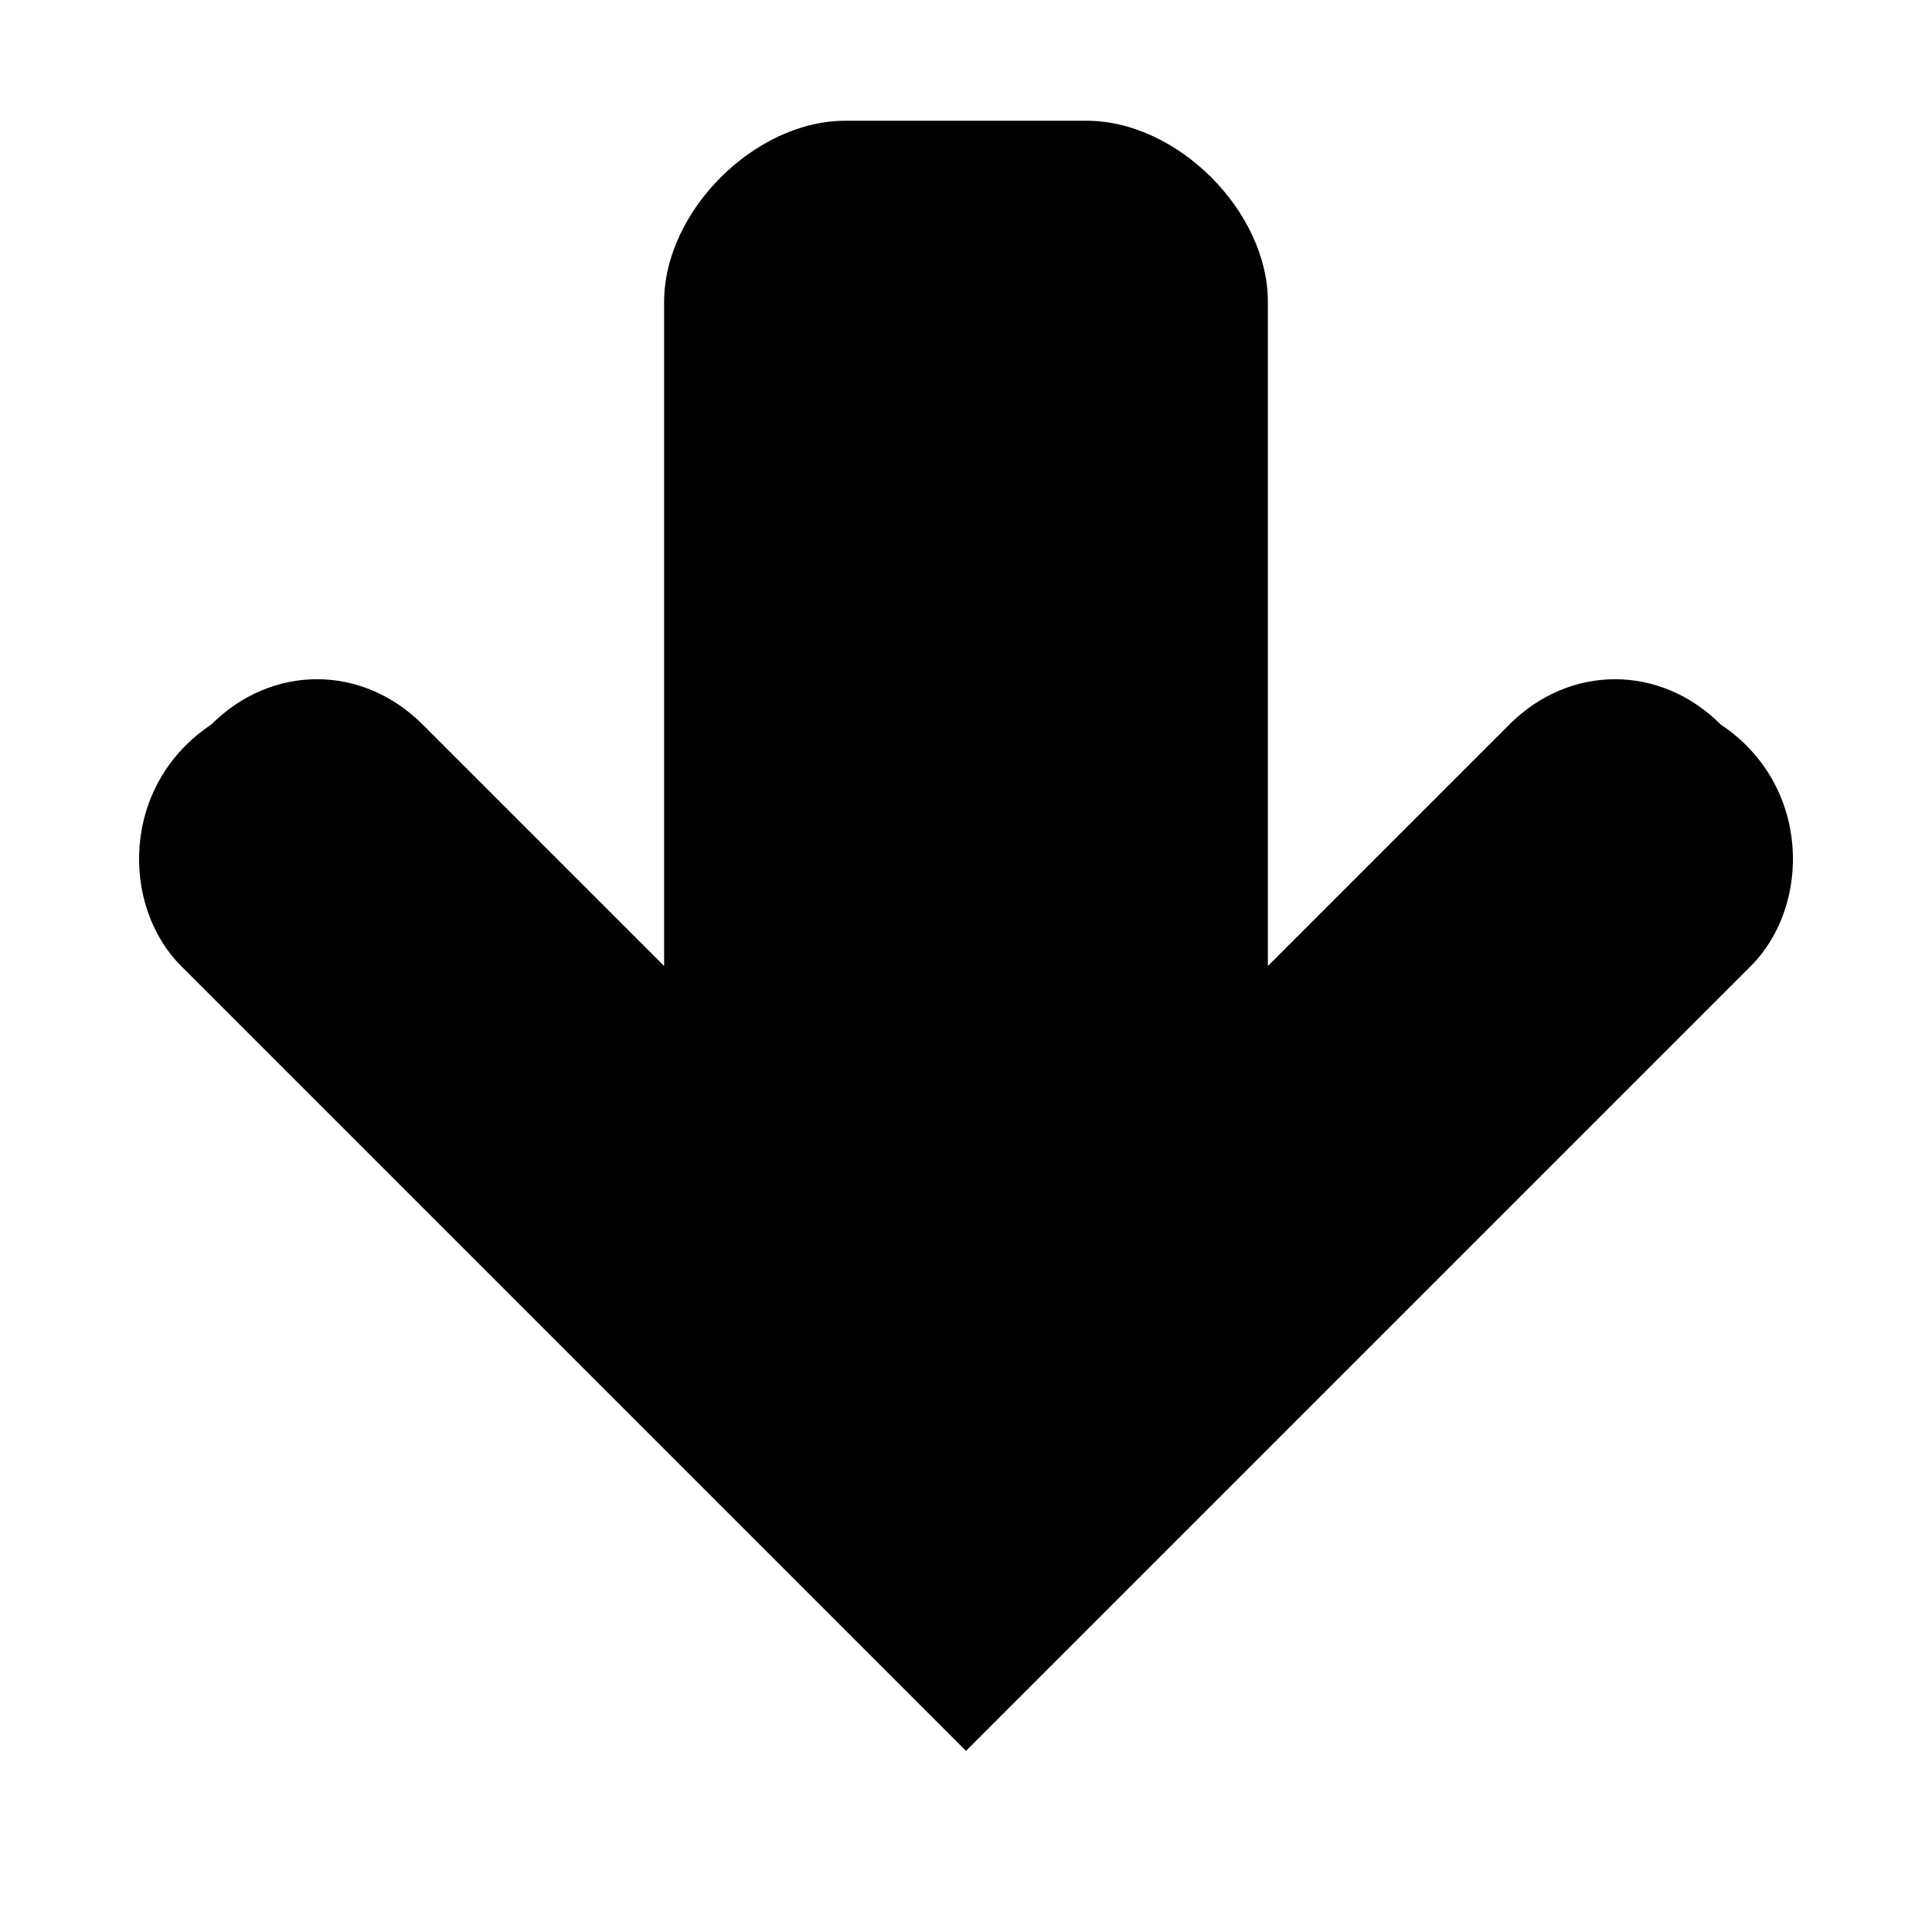
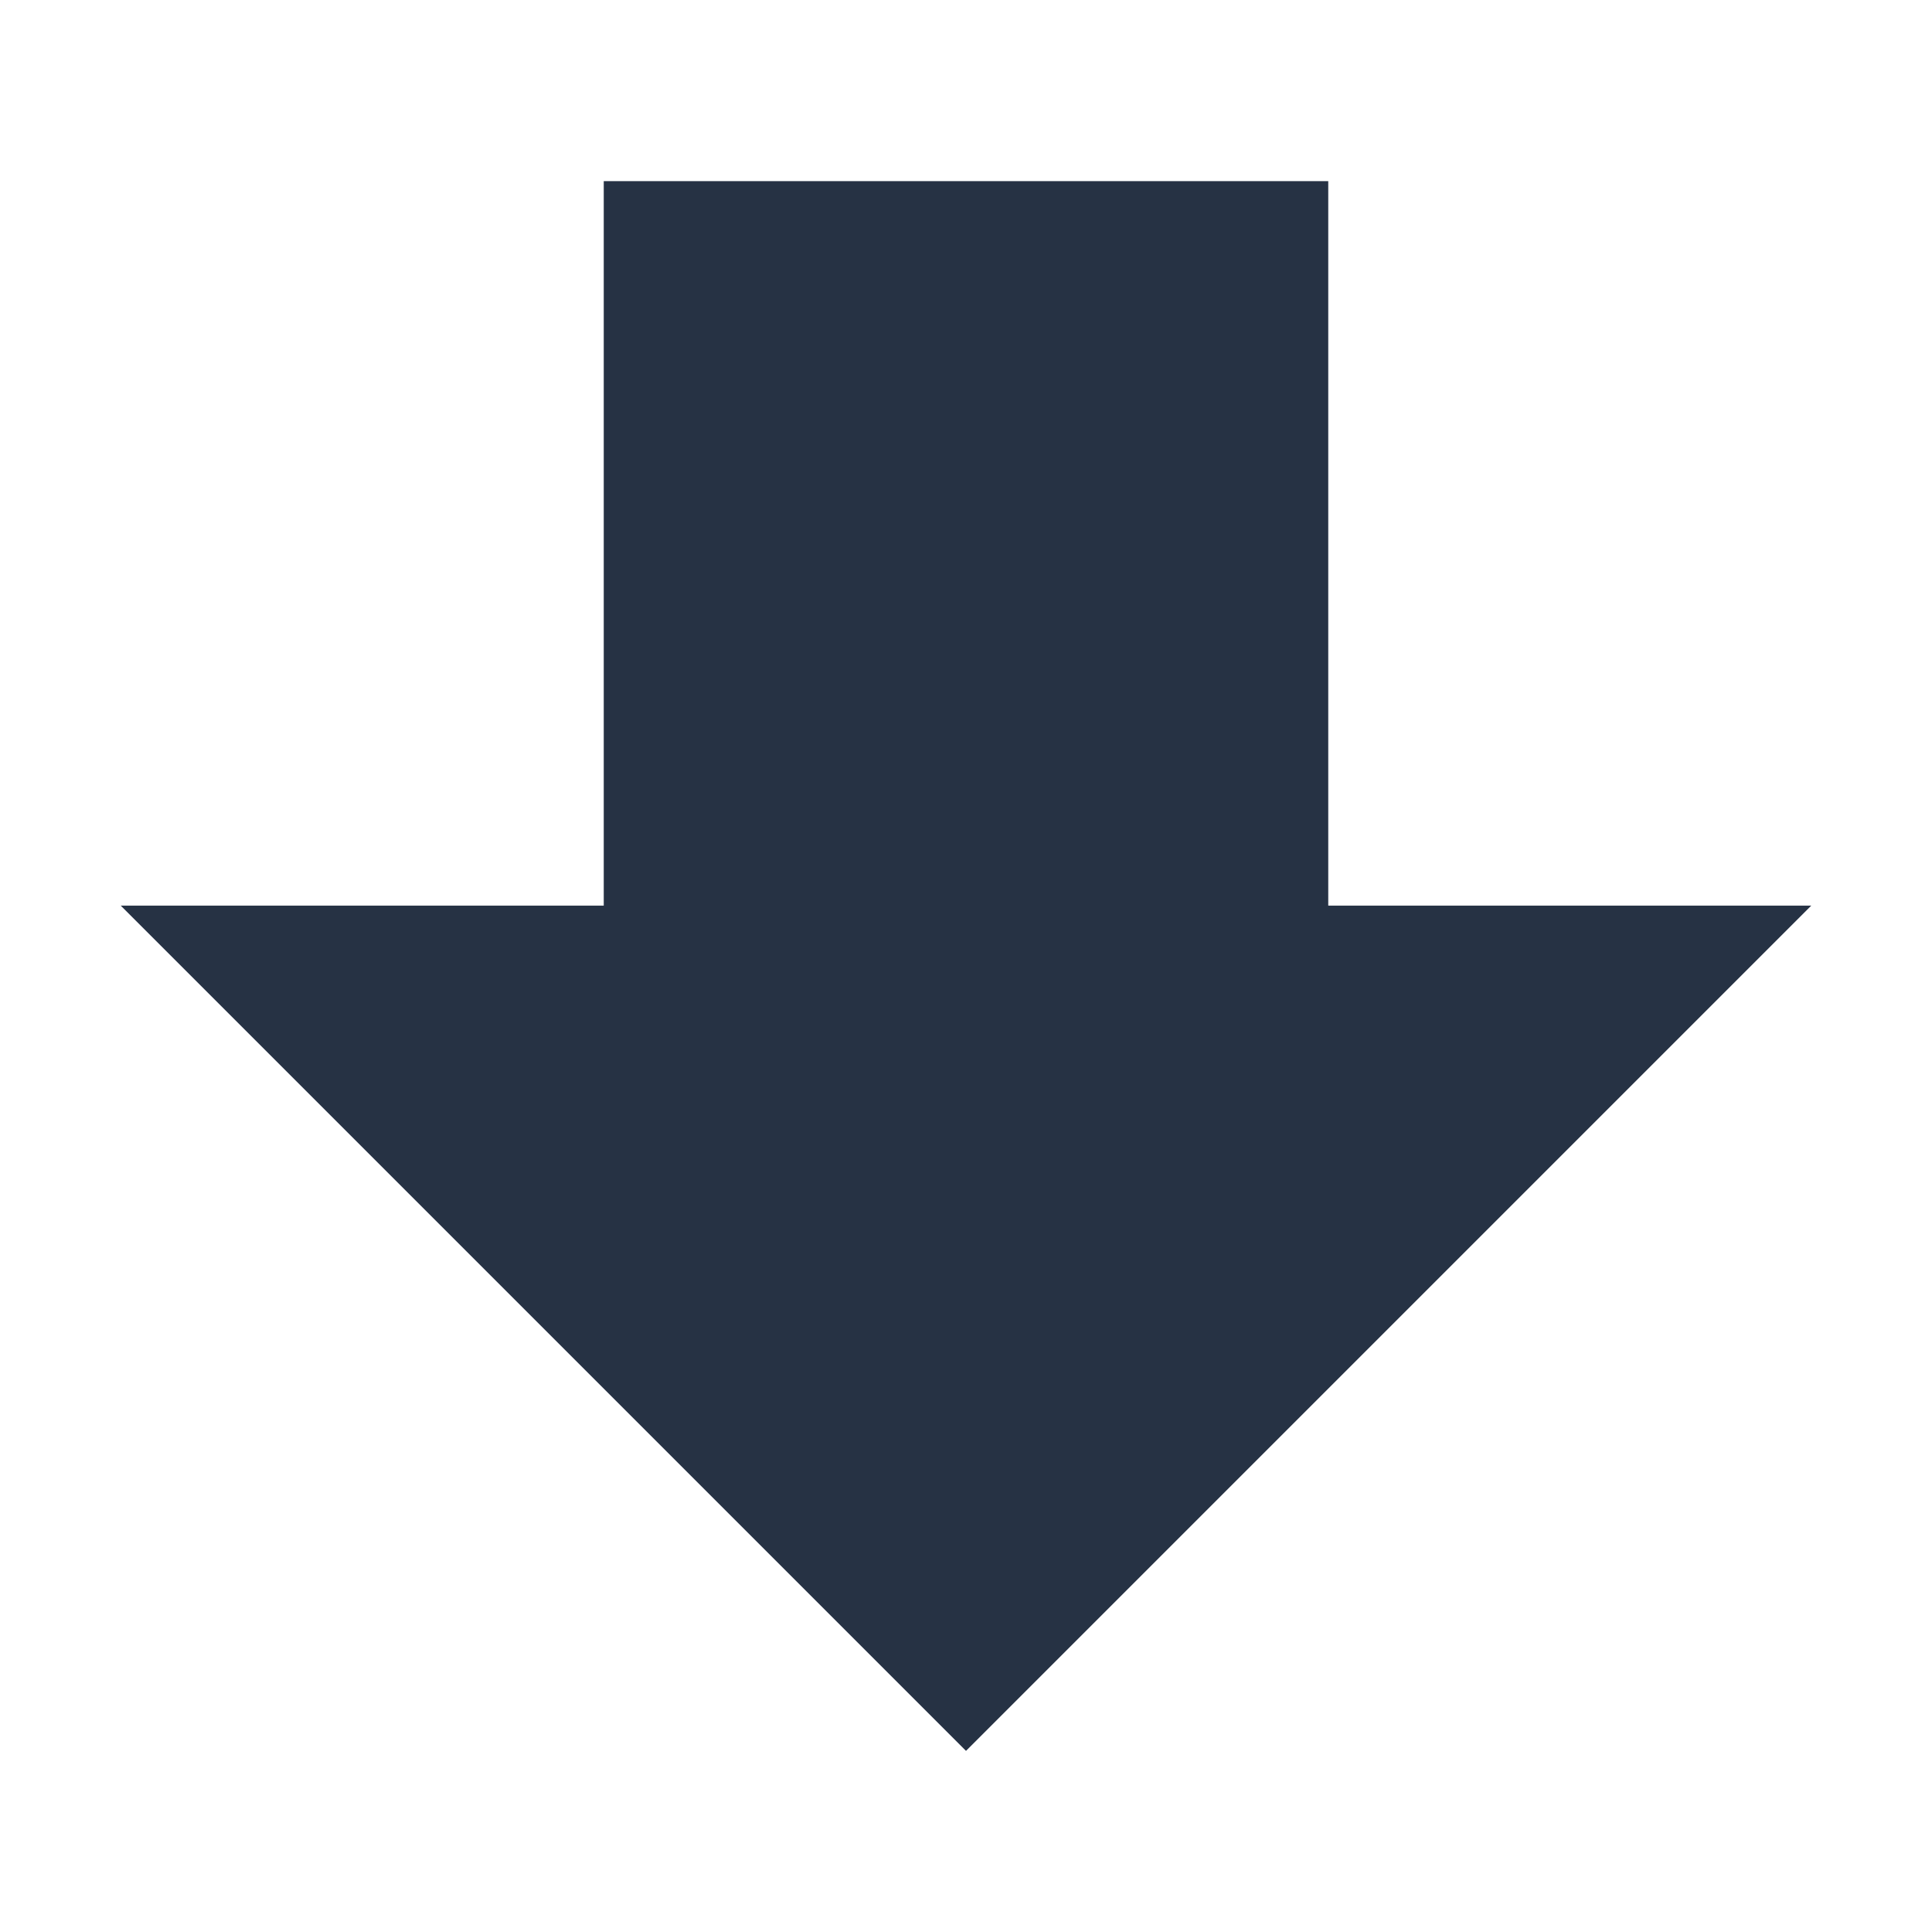
<svg xmlns="http://www.w3.org/2000/svg" width="64" height="64" viewBox="0 0 64 64">
-   <path d="M32 58            L6 32            C4 30 4 26 7 24            C9 22 12 22 14 24            L22 32            V10            C22 7 25 4 28 4            H36            C39 4 42 7 42 10            V32            L50 24            C52 22 55 22 57 24            C60 26 60 30 58 32            L32 58Z" fill="black" />
+   <path d="M32 58            L4 30            H20            V6            H44            V30            H60            L32 58Z" fill="#263244" />
</svg>
